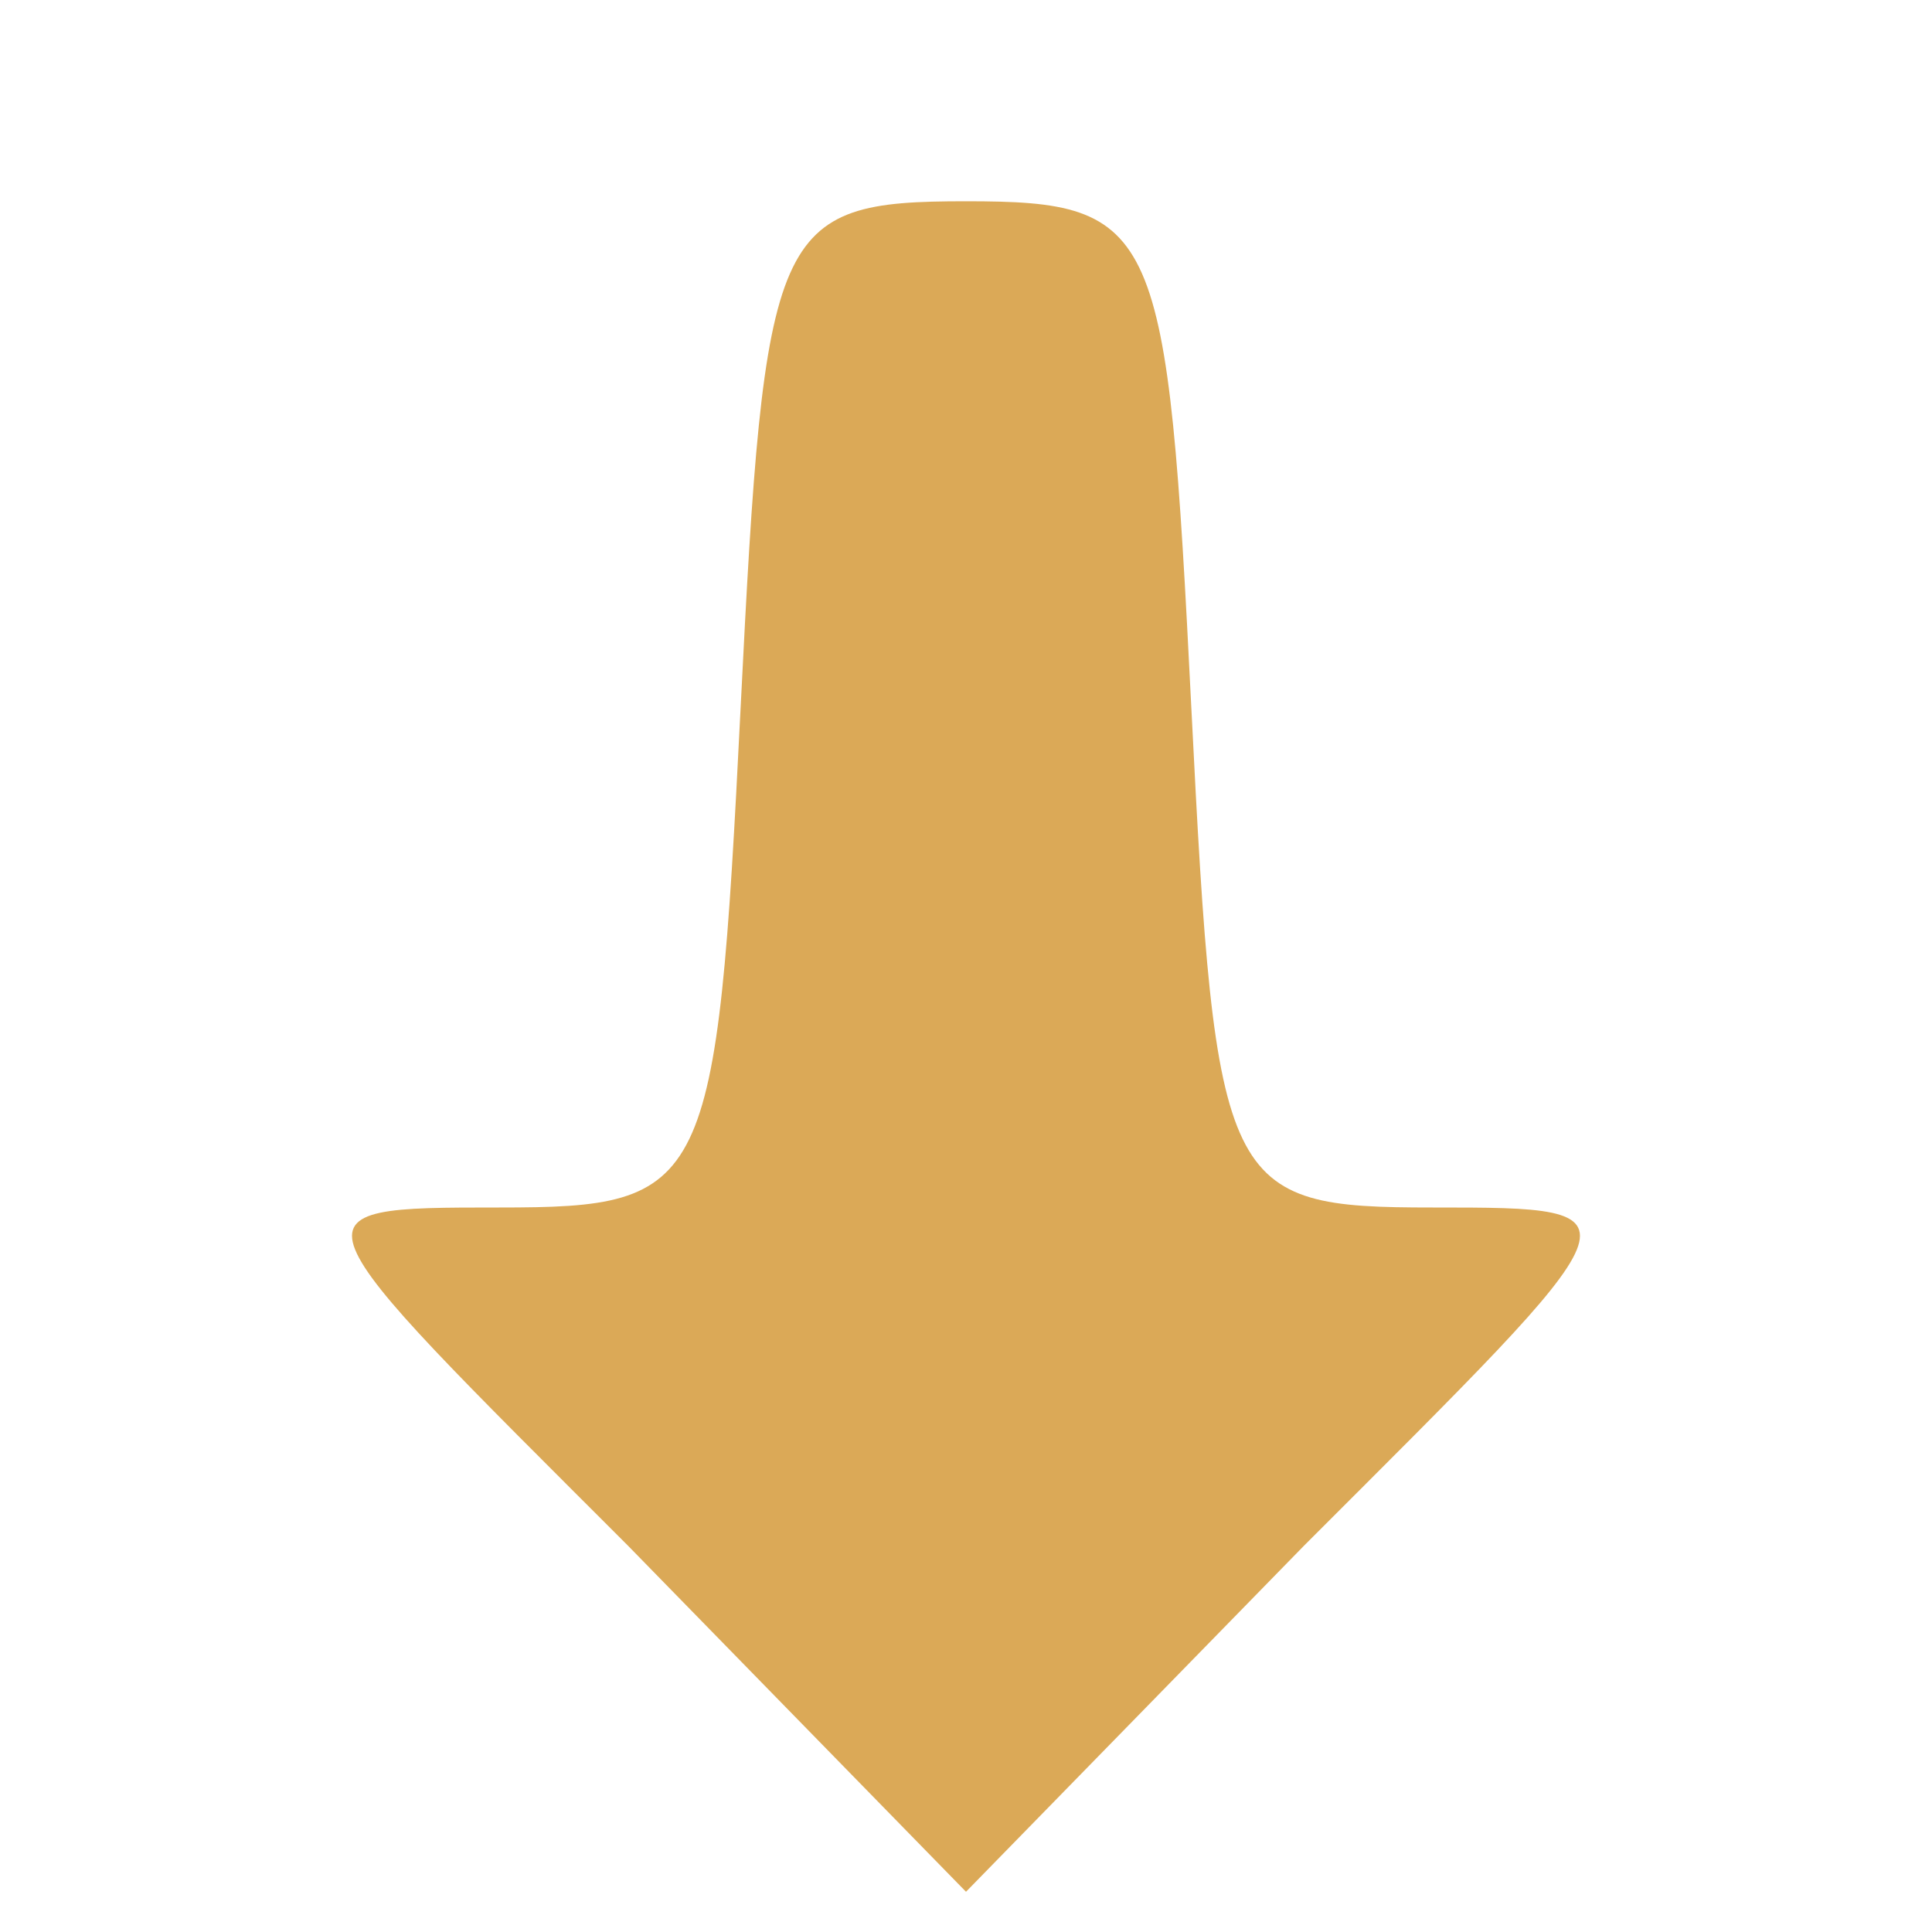
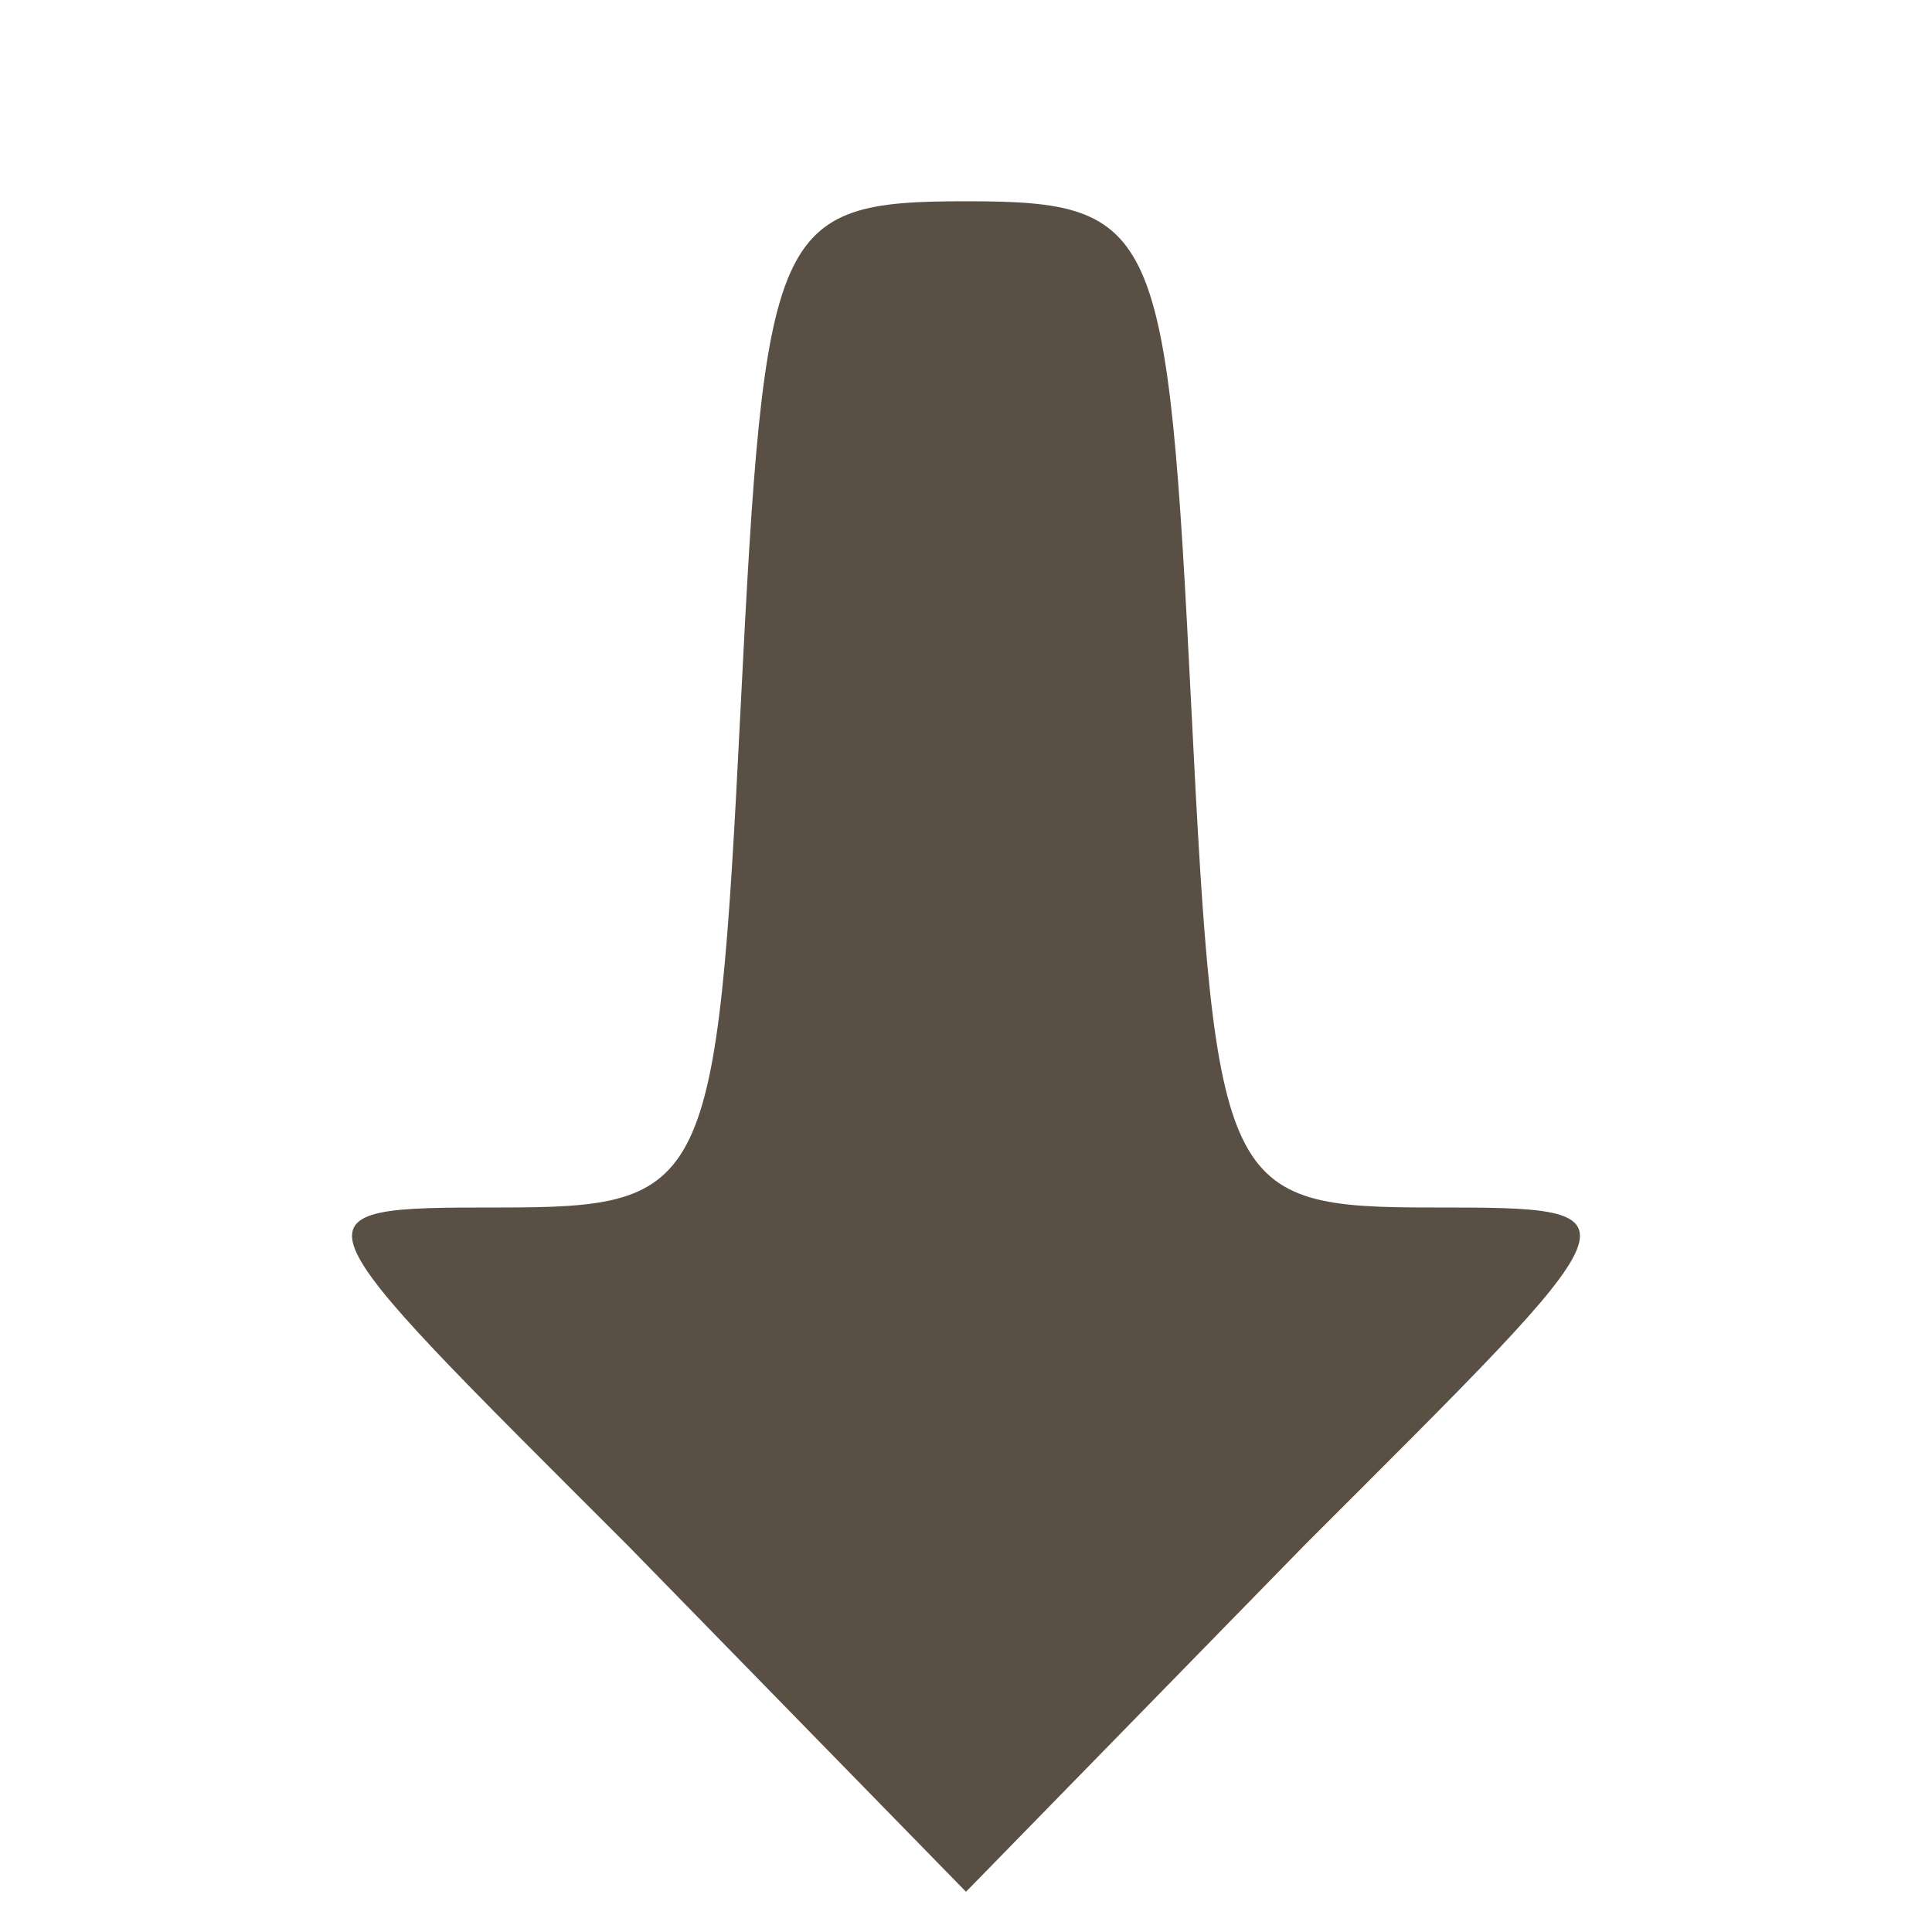
<svg xmlns="http://www.w3.org/2000/svg" width="40" height="40" viewBox="0 0 40 40" fill="none">
-   <path d="M29.666 25C25.333 25 25.166 24.667 24.666 14.667C24.166 4.667 24 4.167 20 4.167C16 4.167 15.833 4.667 15.333 14.667C14.833 24.667 14.666 25 10.333 25C5.833 25 6 25 13 32L20 39.167L27 32C34 25 34.166 25 29.666 25Z" fill="#DBA957" />
+   <path d="M29.666 25C25.333 25 25.166 24.667 24.666 14.667C24.166 4.667 24 4.167 20 4.167C16 4.167 15.833 4.667 15.333 14.667C14.833 24.667 14.666 25 10.333 25C5.833 25 6 25 13 32L20 39.167L27 32C34 25 34.166 25 29.666 25Z" fill="#5A4F45" />
</svg>
